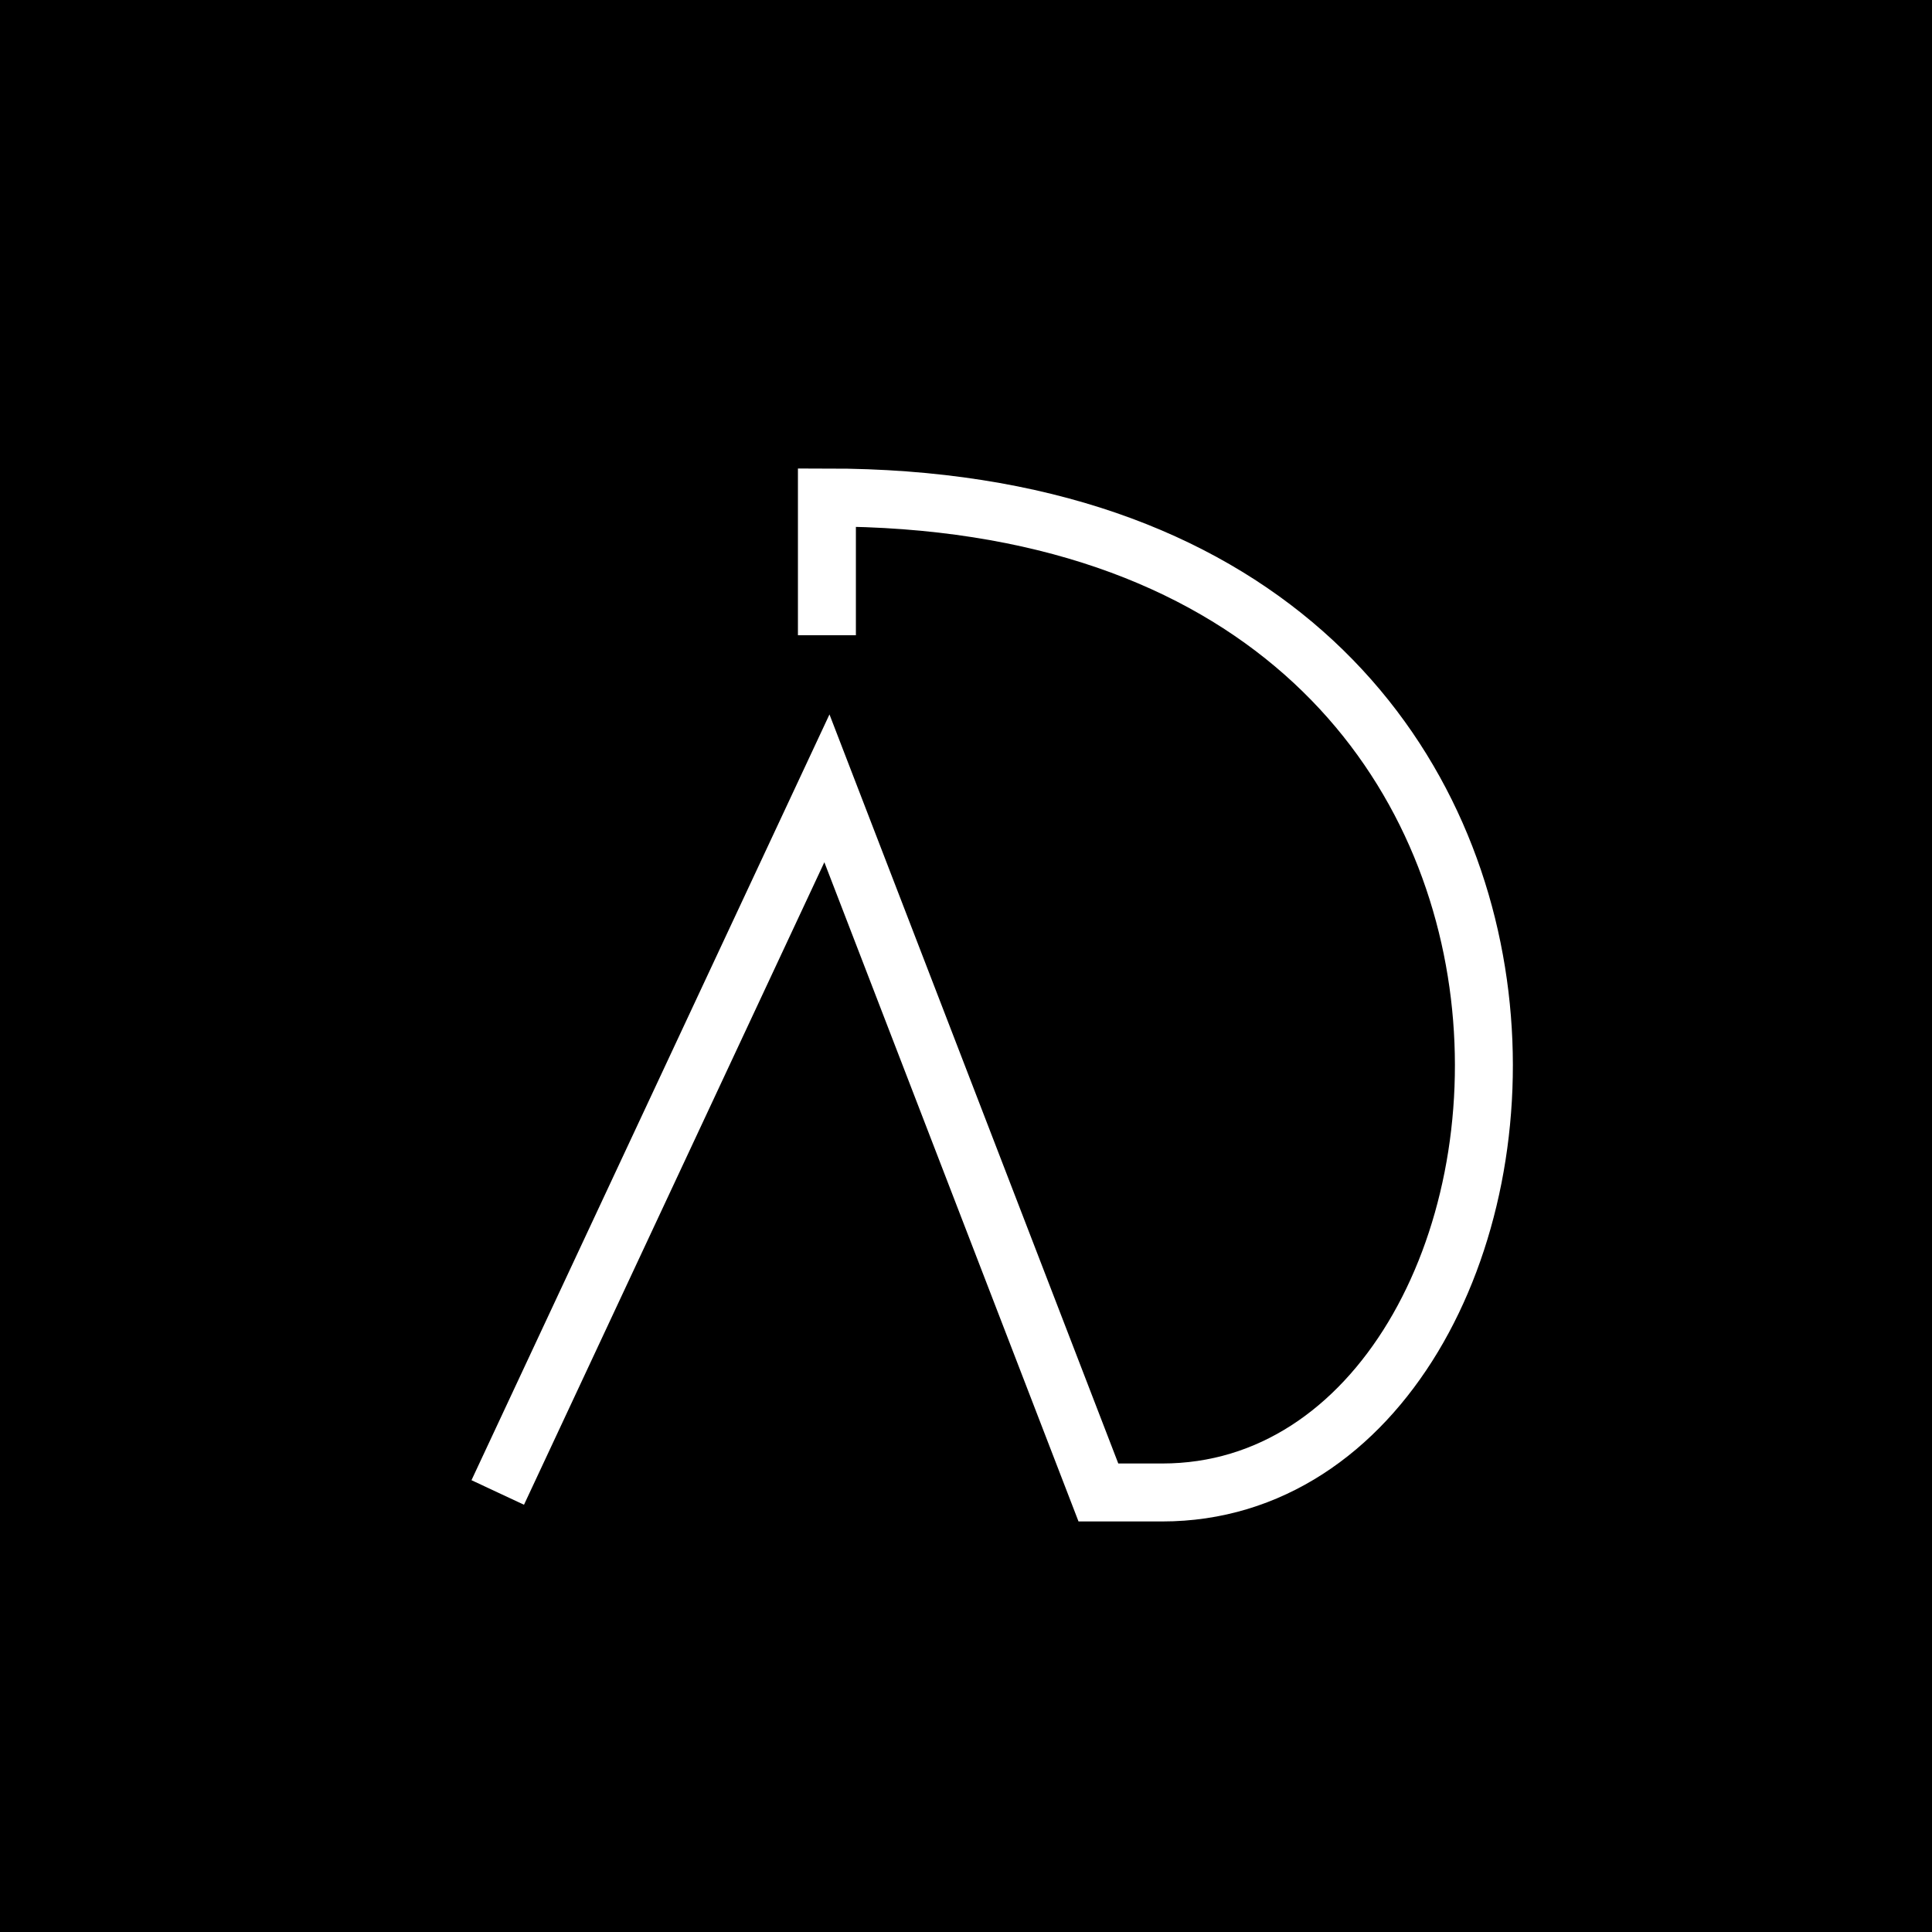
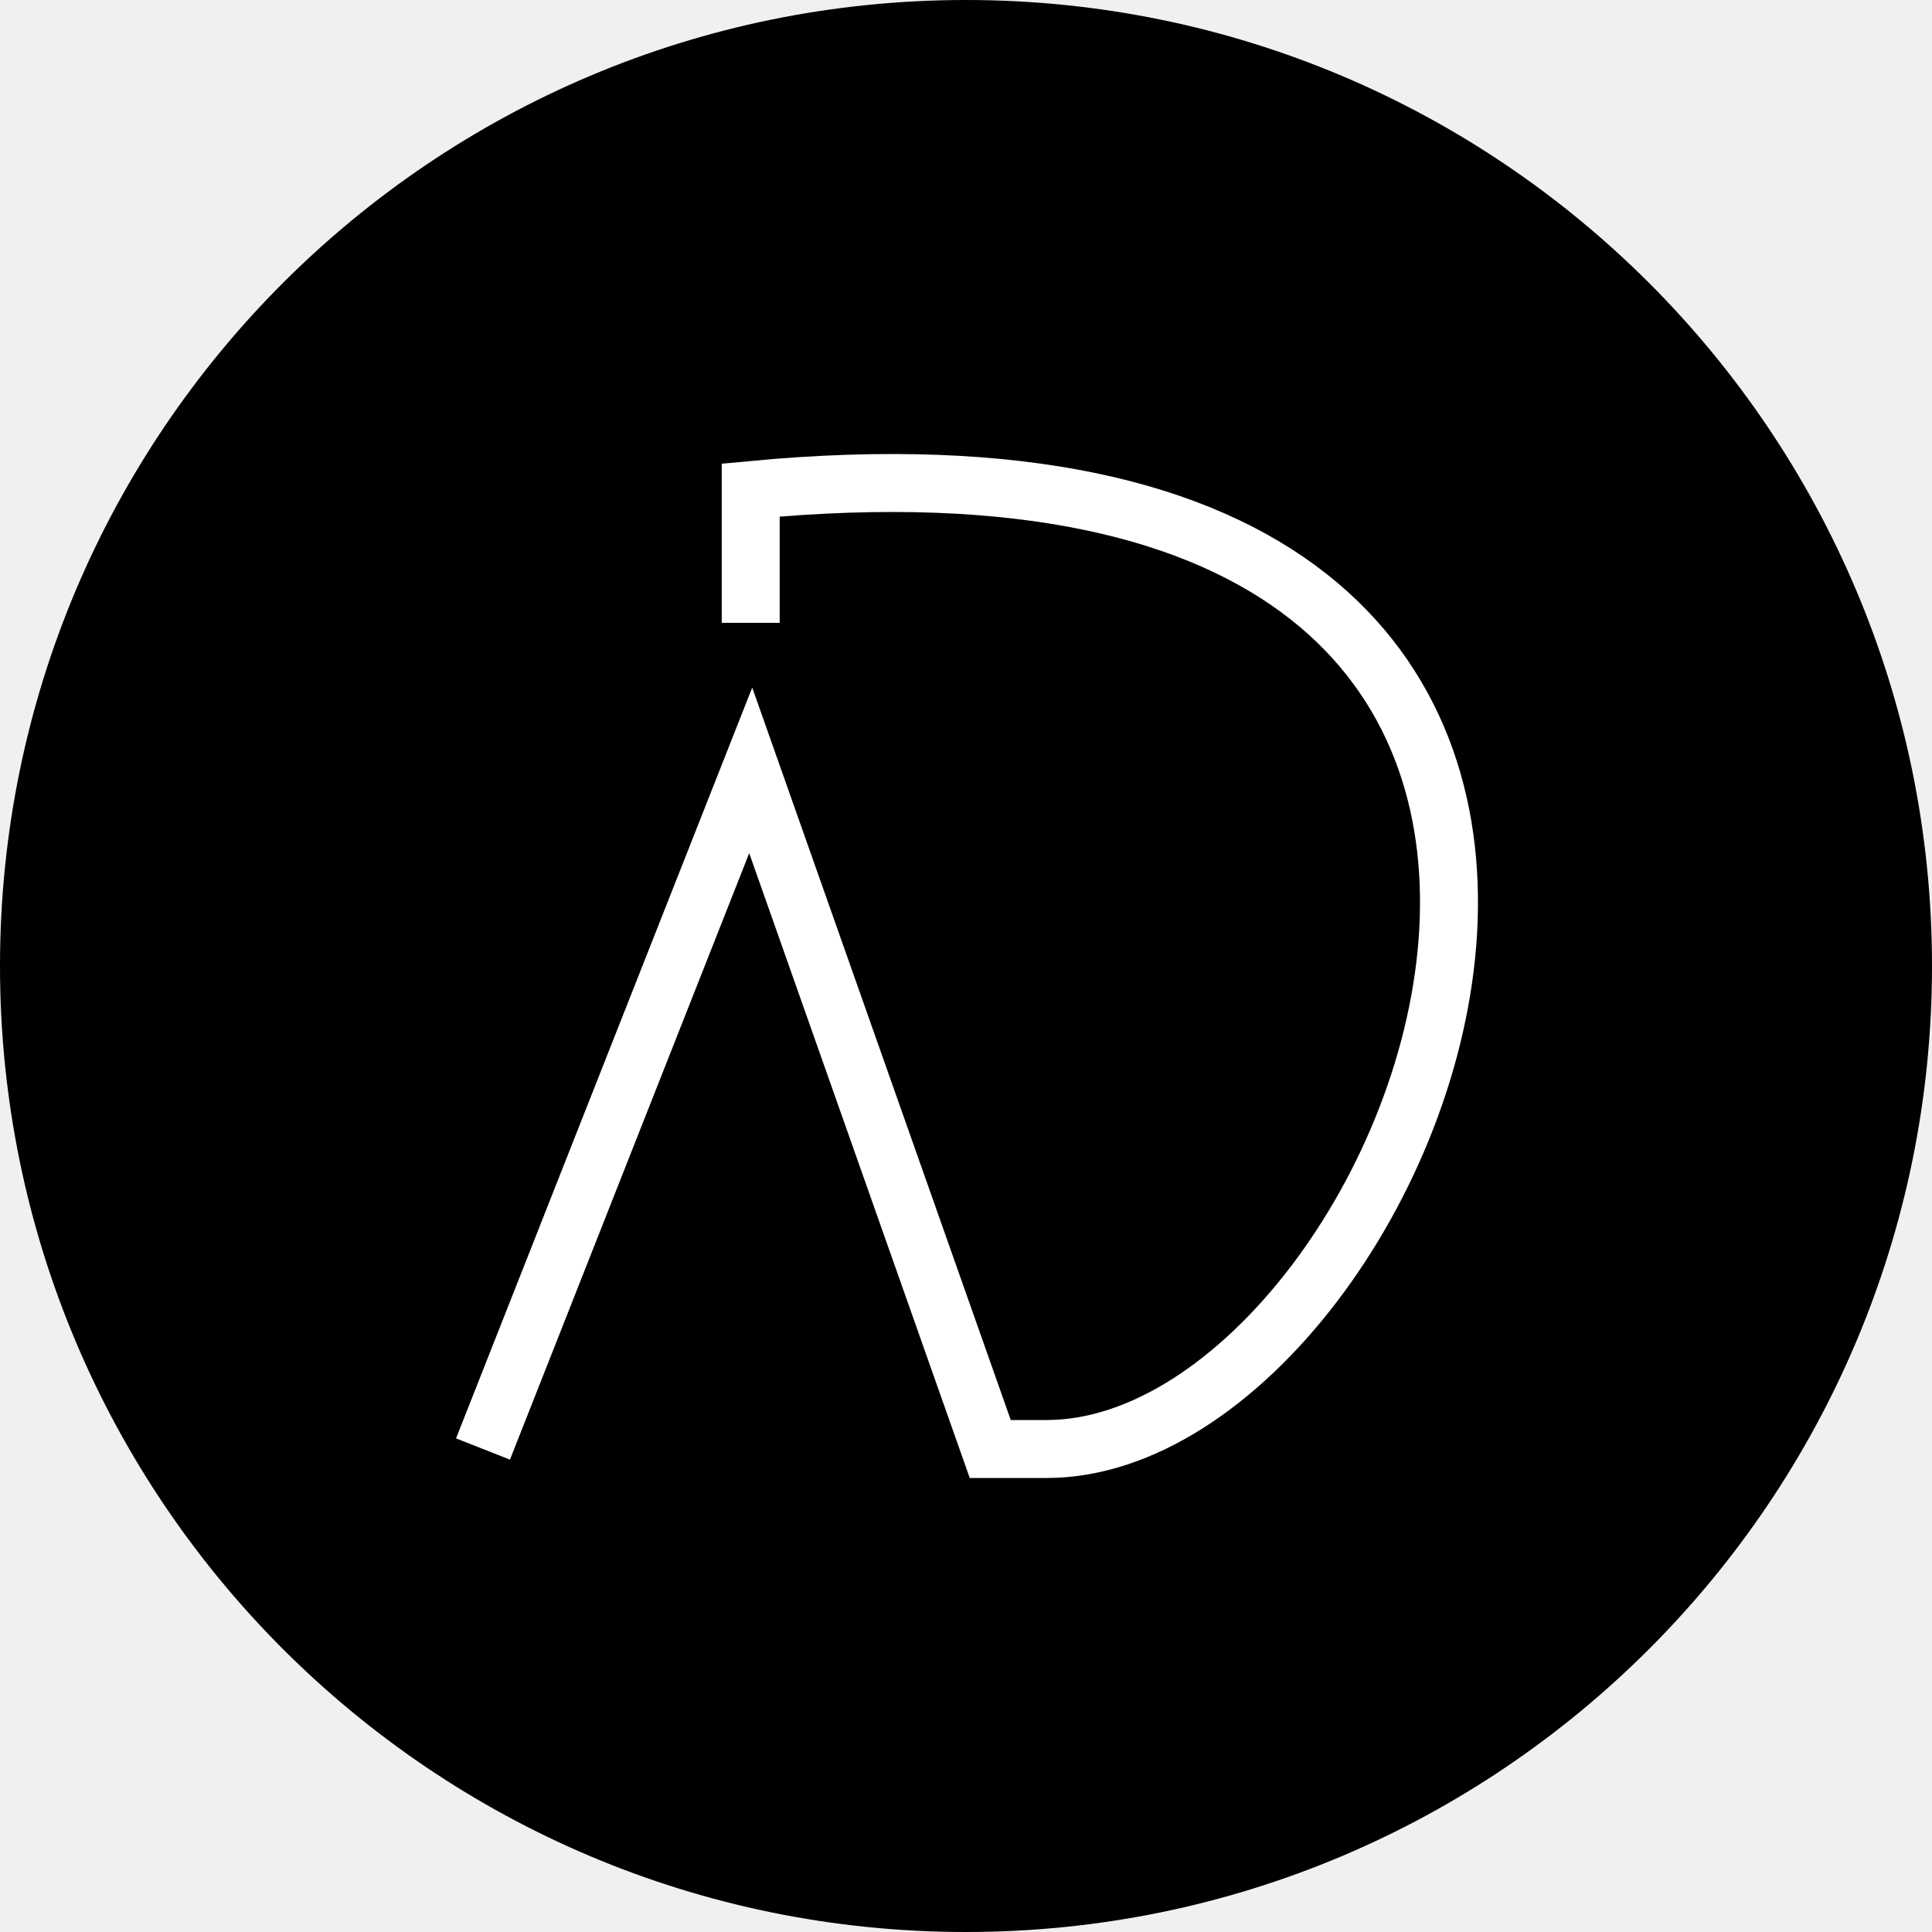
<svg xmlns="http://www.w3.org/2000/svg" width="100" height="100" viewBox="0 0 100 100" fill="none">
-   <rect width="100" height="100" fill="black" />
-   <path d="M25.763 77.25L42.801 40.804L49.827 59.027L56.853 77.25H60.159C82.477 77.25 87.437 25.75 42.801 25.75V32.881" stroke="white" stroke-width="3" />
+   <circle cx="50" cy="50" r="50" fill="black" />
+   <path d="M25 75L38.857 39.874L45.056 57.437L51.255 75H54.173C73.865 75 95.015 20.021 38.857 25.366V32.238" stroke="white" stroke-width="3" />
</svg>
